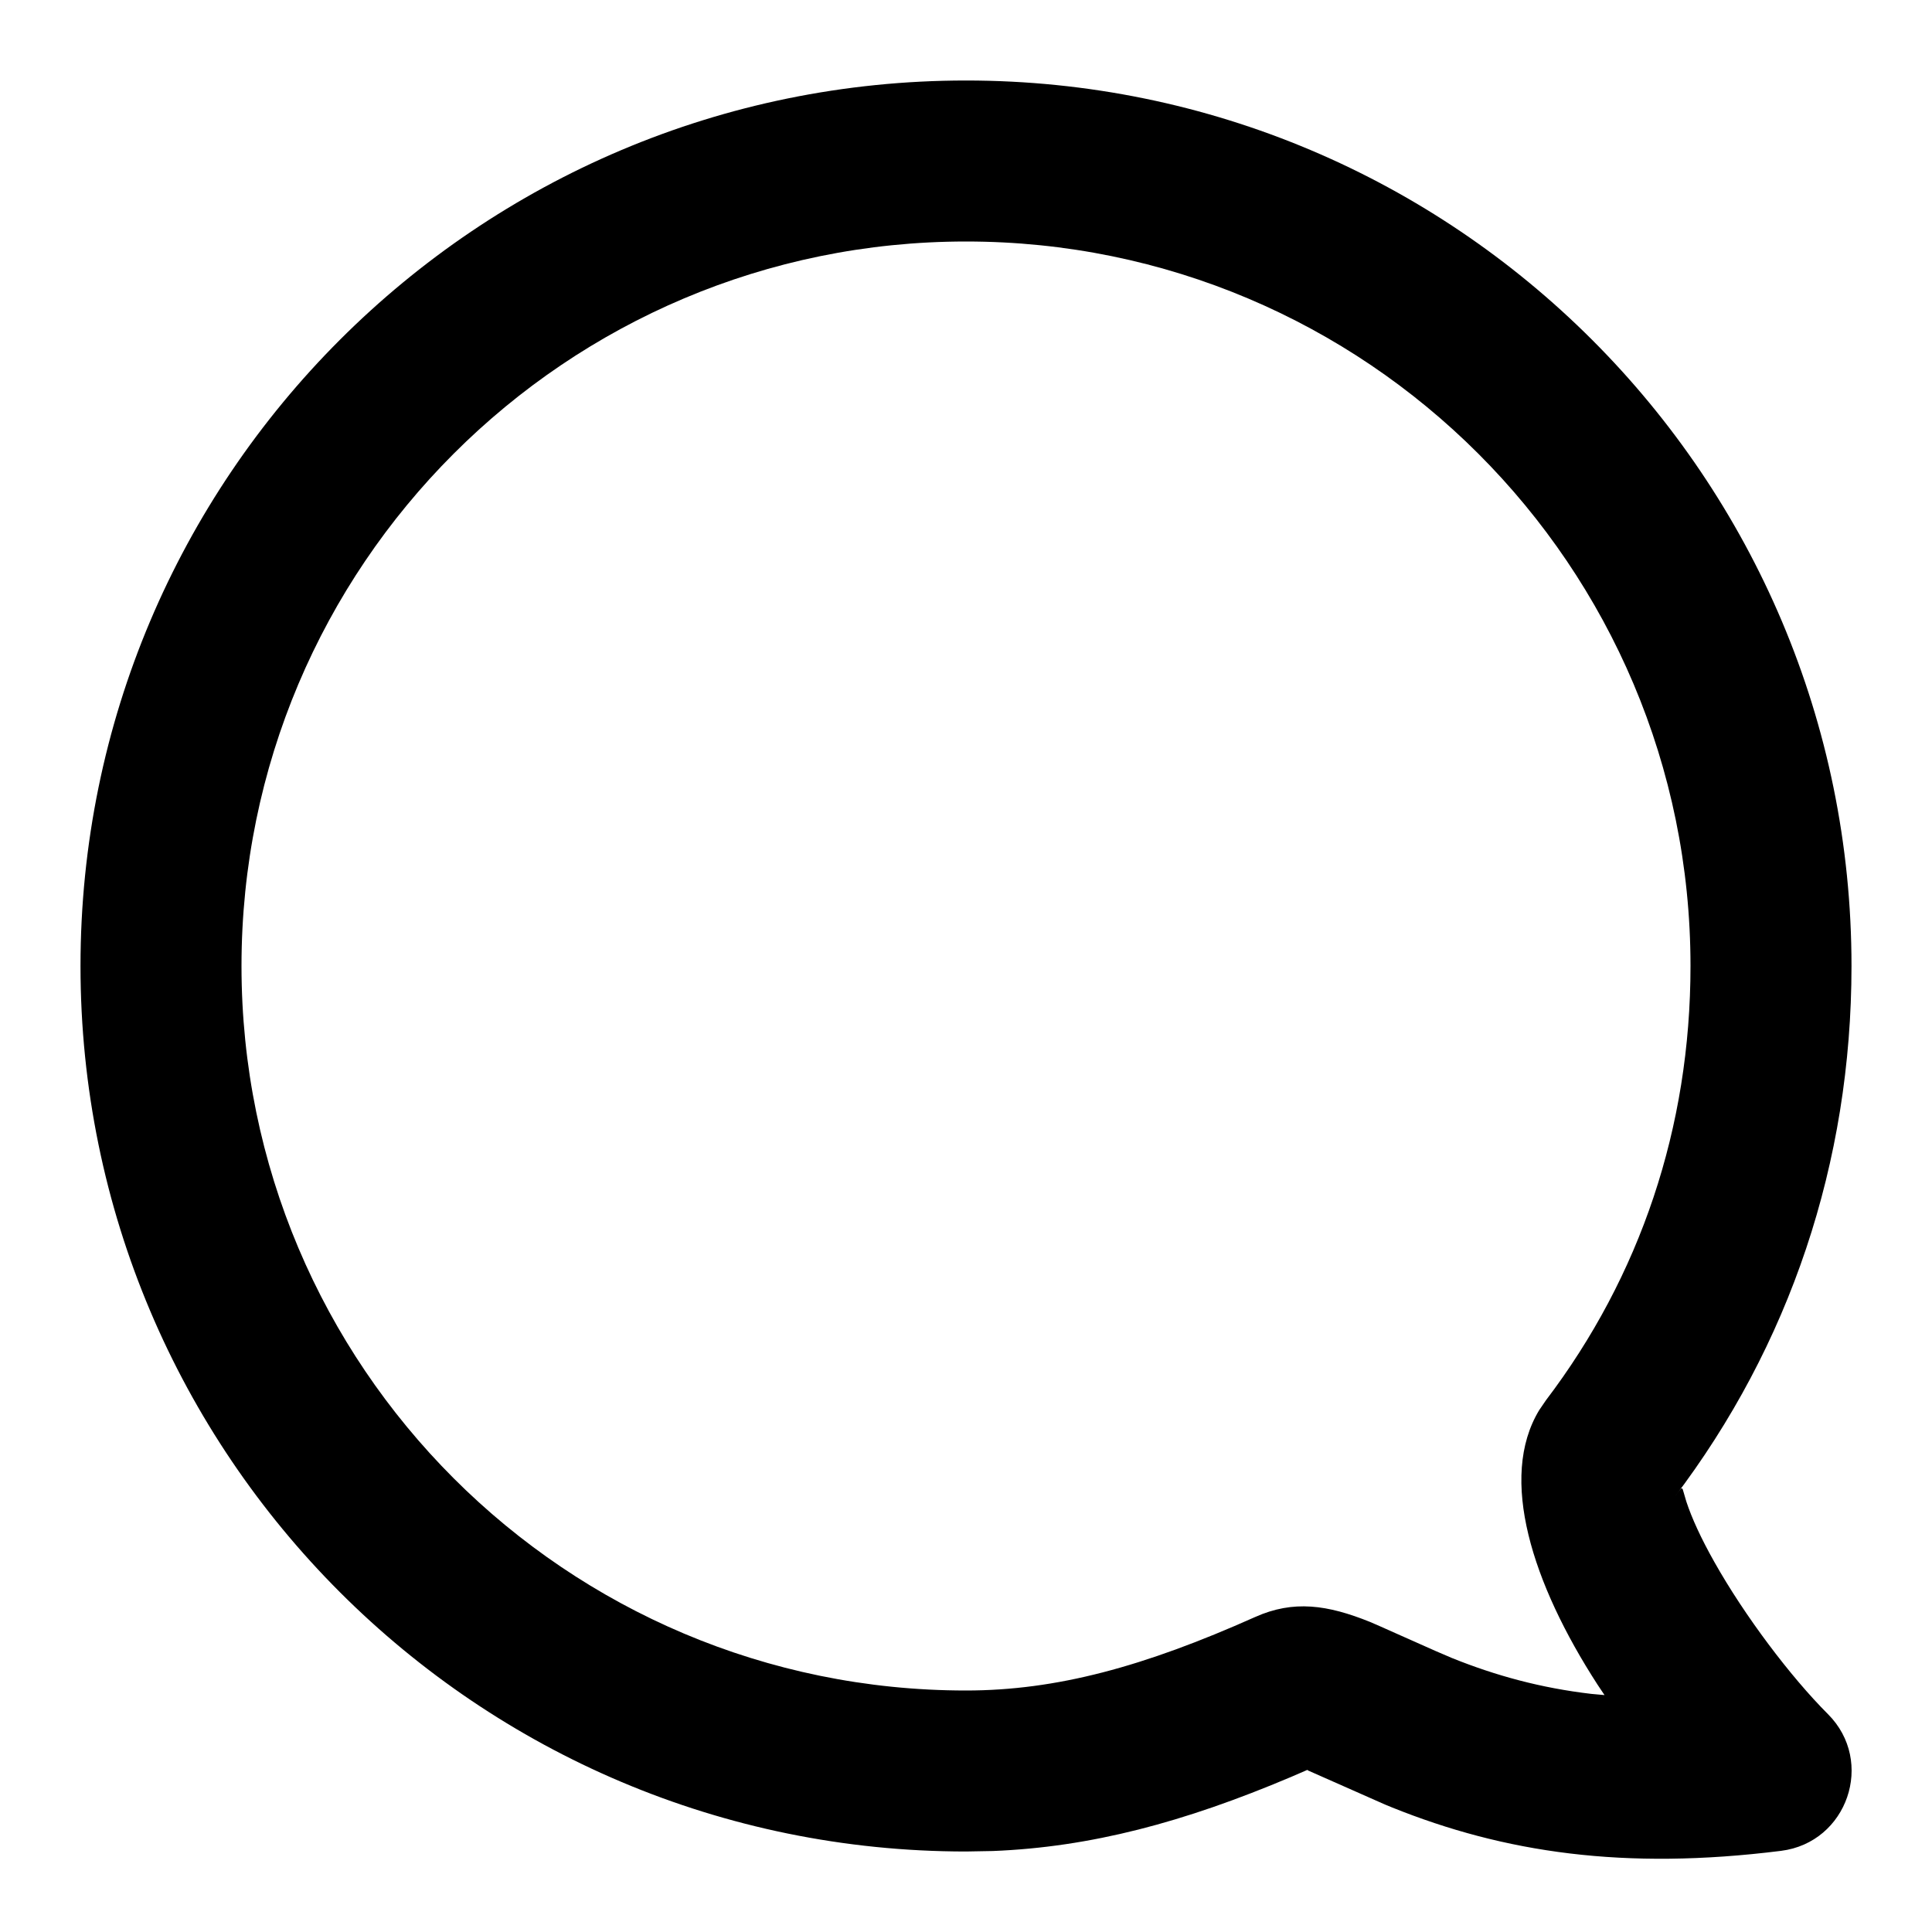
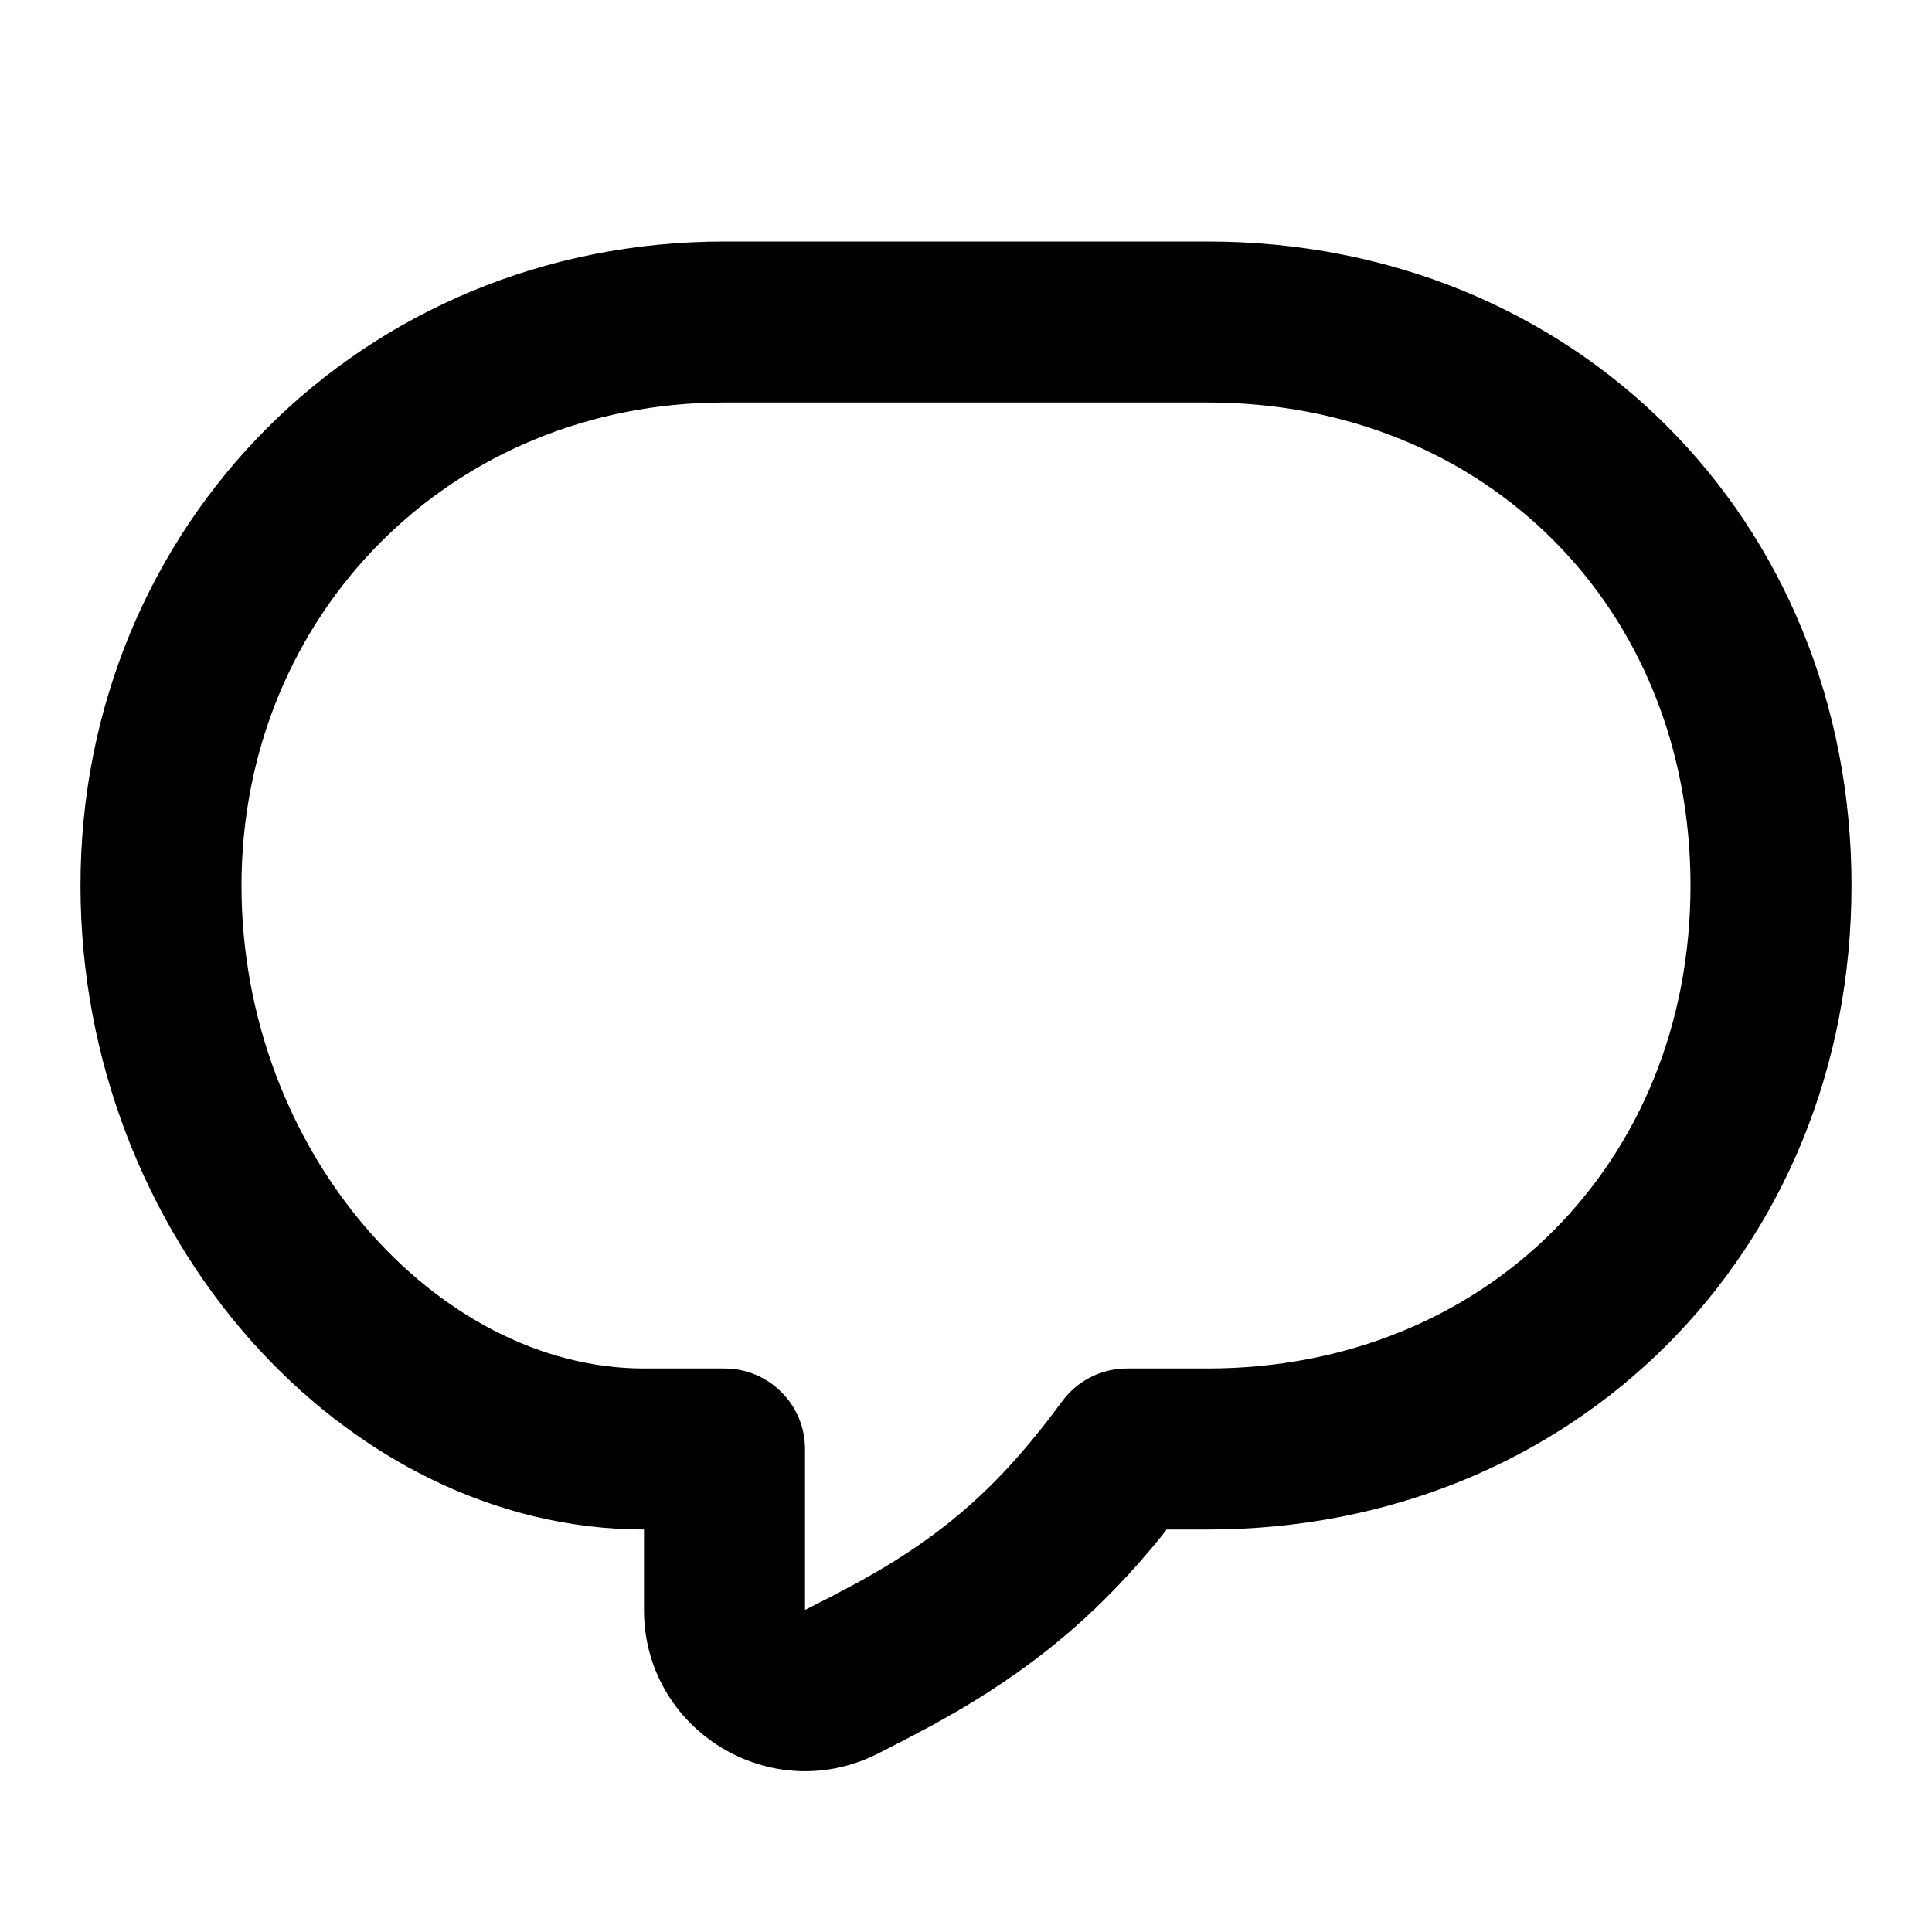
<svg xmlns="http://www.w3.org/2000/svg" width="24" height="24" viewBox="0 0 24 24">
-   <path d="M12,3 C16.971,3 21,7.029 21,12 C21,14.006 20.375,15.853 19.204,17.395 L19.12,17.518 C18.612,18.359 19.032,19.67 19.845,20.927 L19.932,21.057 L19.767,21.042 C19.144,20.969 18.584,20.817 18.038,20.597 L17.835,20.51 C17.545,20.383 17.116,20.188 17.021,20.149 C16.491,19.935 16.068,19.874 15.592,20.087 C14.21,20.704 13.124,21 12,21 C7.029,21 3,16.971 3,12 C3,7.029 7.029,3 12,3 Z M20.858,18.522 L20.796,18.605 C22.231,16.716 23,14.444 23,12 C23,5.925 18.075,1 12,1 C5.925,1 1,5.925 1,12 C1,18.075 5.925,23 12,23 L12.333,22.994 C13.548,22.946 14.706,22.638 16.04,22.073 L16.241,21.986 L16.25,21.994 L17.206,22.417 C17.237,22.43 17.265,22.442 17.291,22.452 C18.686,23.014 20.177,23.236 22.124,22.992 C22.95,22.889 23.296,21.881 22.707,21.293 C22.244,20.83 21.672,20.072 21.295,19.401 C21.133,19.114 21.015,18.857 20.948,18.652 L20.914,18.536 C20.899,18.478 20.894,18.474 20.858,18.522 Z" />
+   <path d="M15,3 L9,3 C4.491,3 1,6.538 1,11 C1,15.363 4.273,19 8,19 L8,20 C8,21.494 9.578,22.46 10.909,21.782 L11.237,21.614 L11.595,21.424 L11.891,21.257 C12.949,20.639 13.71,19.966 14.422,19.091 L14.492,19 L15,19 C19.552,19 23,15.552 23,11 C23,6.448 19.552,3 15,3 Z M9,5 L15,5 C18.448,5 21,7.552 21,11 C21,14.448 18.448,17 15,17 L14,17 C13.682,17 13.382,17.152 13.194,17.408 C12.464,18.402 11.774,19.047 10.646,19.663 L10.311,19.841 L10,19.999 L10,18 C10,17.448 9.552,17 9,17 L8,17 C5.427,17 3,14.303 3,11 C3,7.636 5.602,5 9,5 Z" />
</svg>
